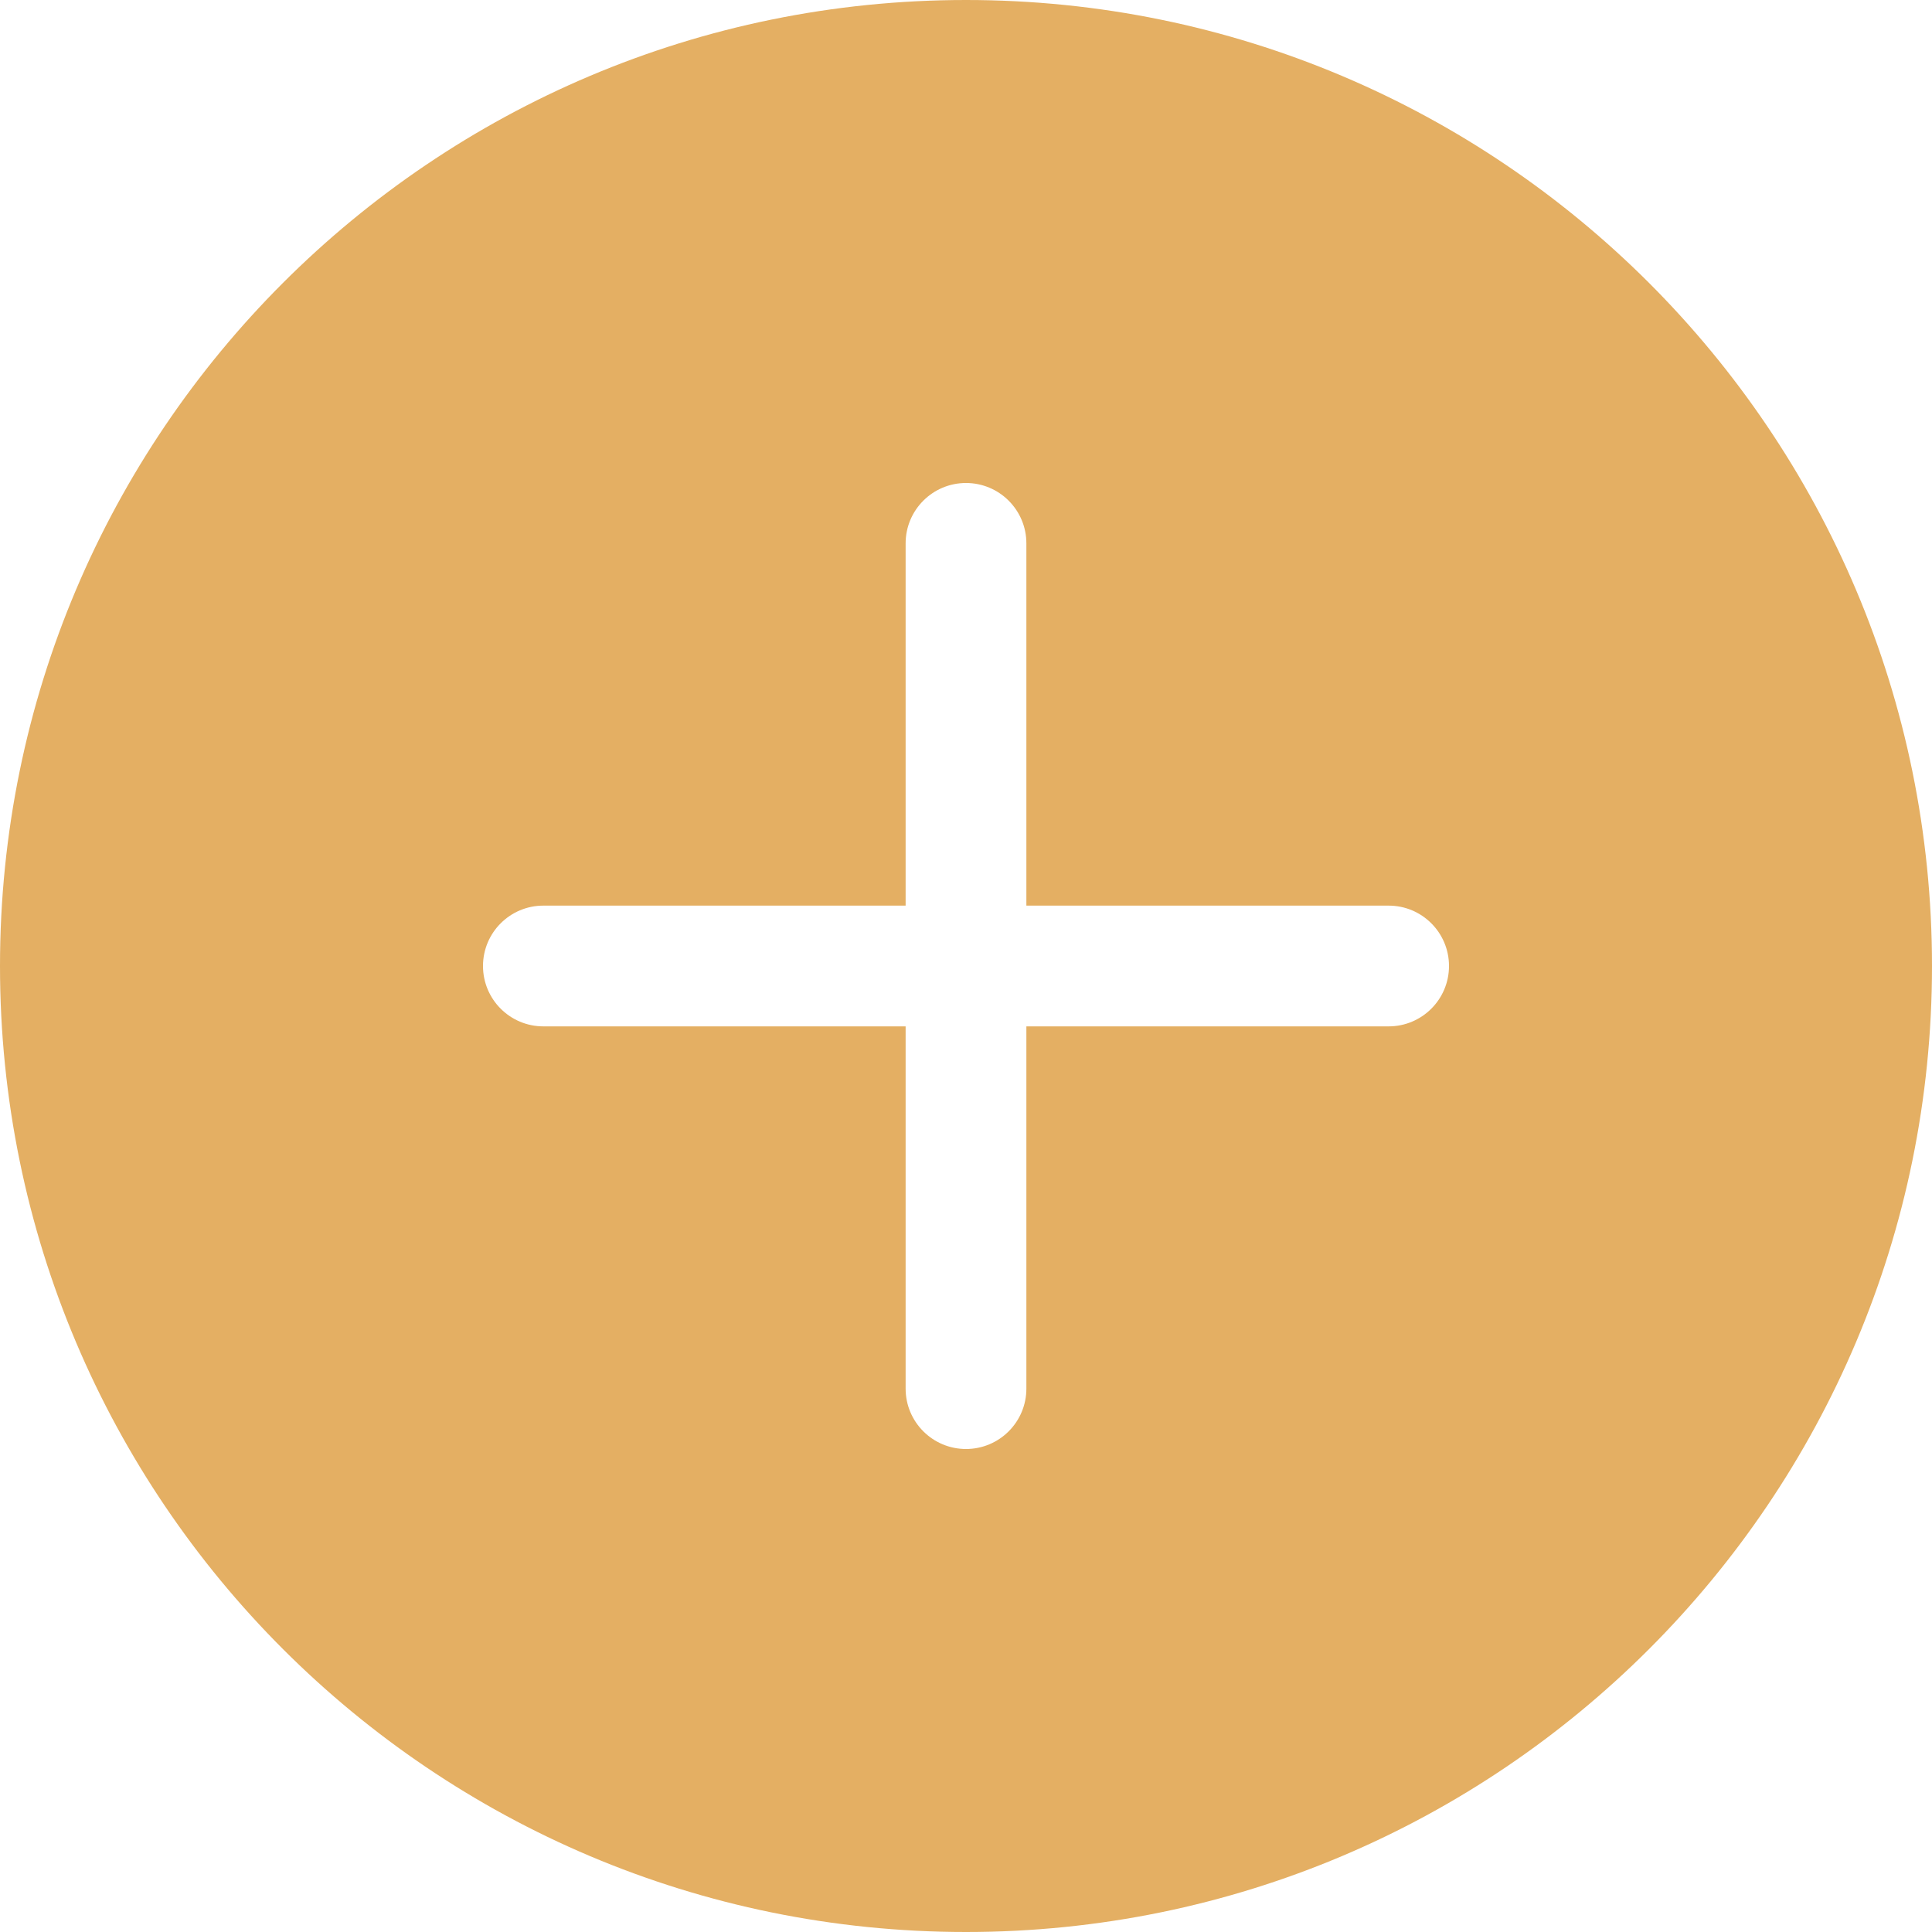
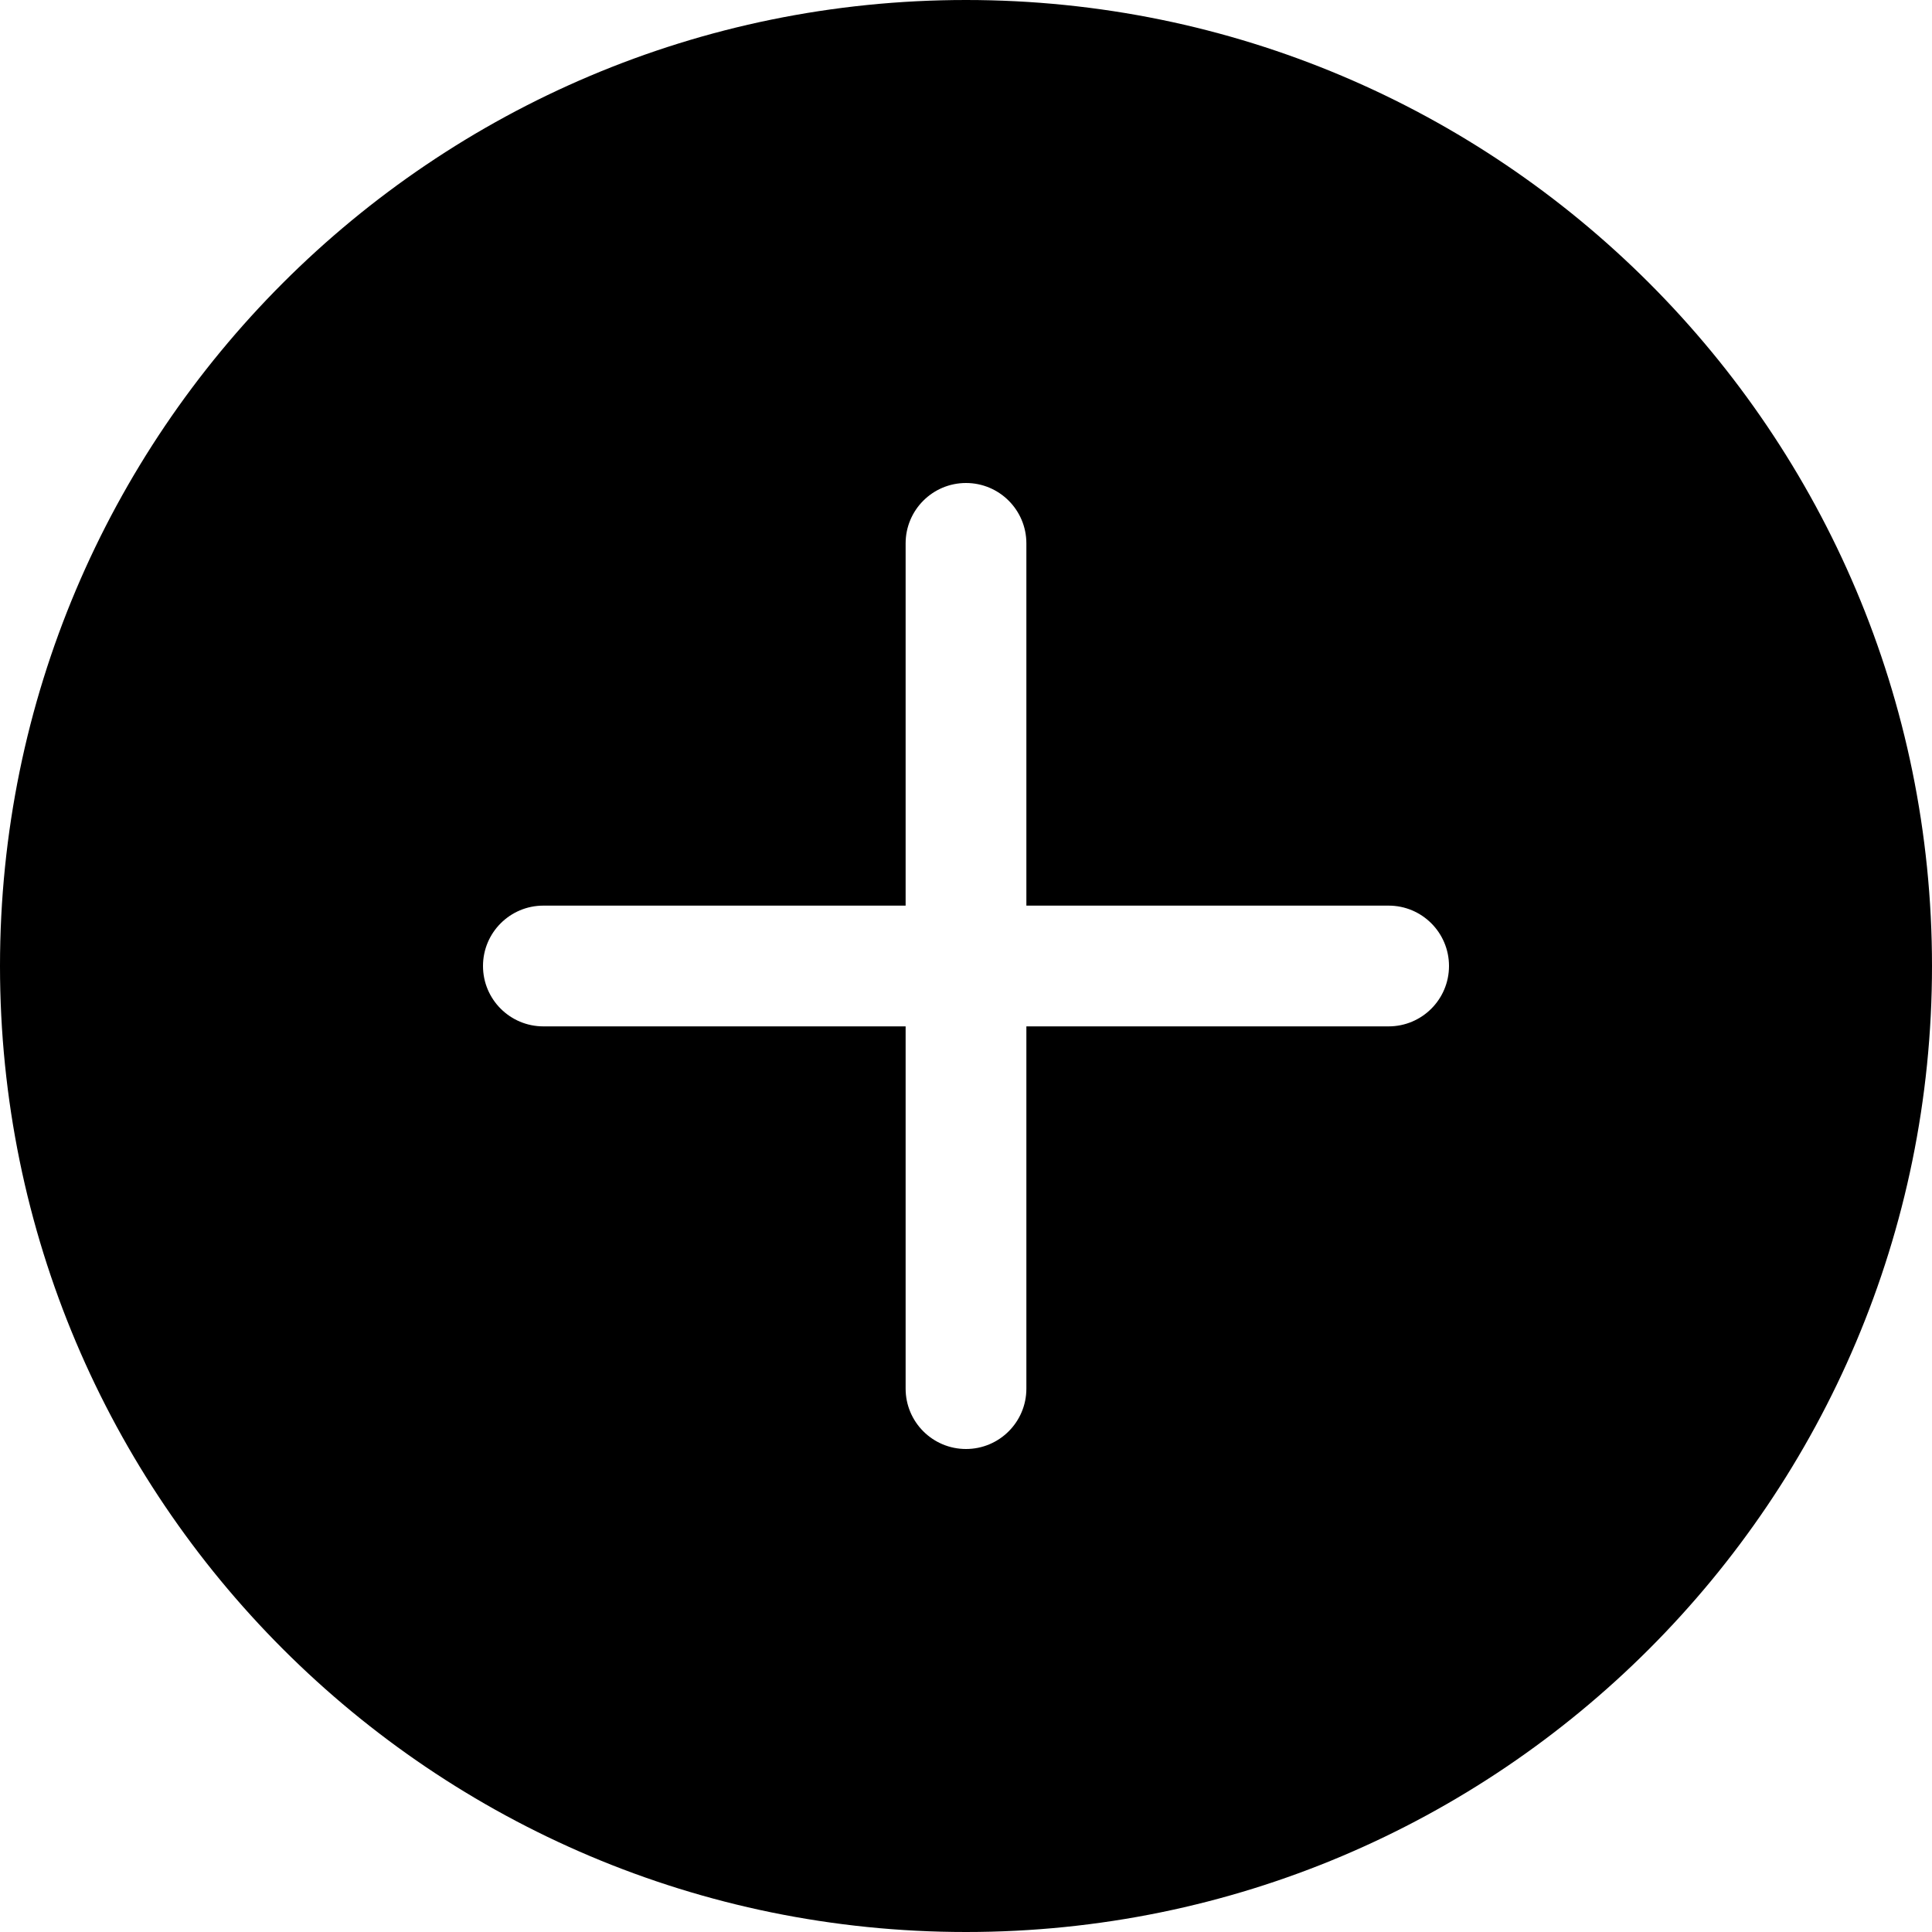
- <svg xmlns="http://www.w3.org/2000/svg" viewBox="0 0 16 16" fill="rgb(228, 175, 99)">
+ <svg xmlns="http://www.w3.org/2000/svg" viewBox="0 0 16 16" fill="currentColor">
  <path d="M16 8A8 8 0 1 1 0 8a8 8 0 0 1 16 0M8.5 4.5a.5.5 0 0 0-1 0v3h-3a.5.5 0 0 0 0 1h3v3a.5.5 0 0 0 1 0v-3h3a.5.5 0 0 0 0-1h-3z" />
</svg>
